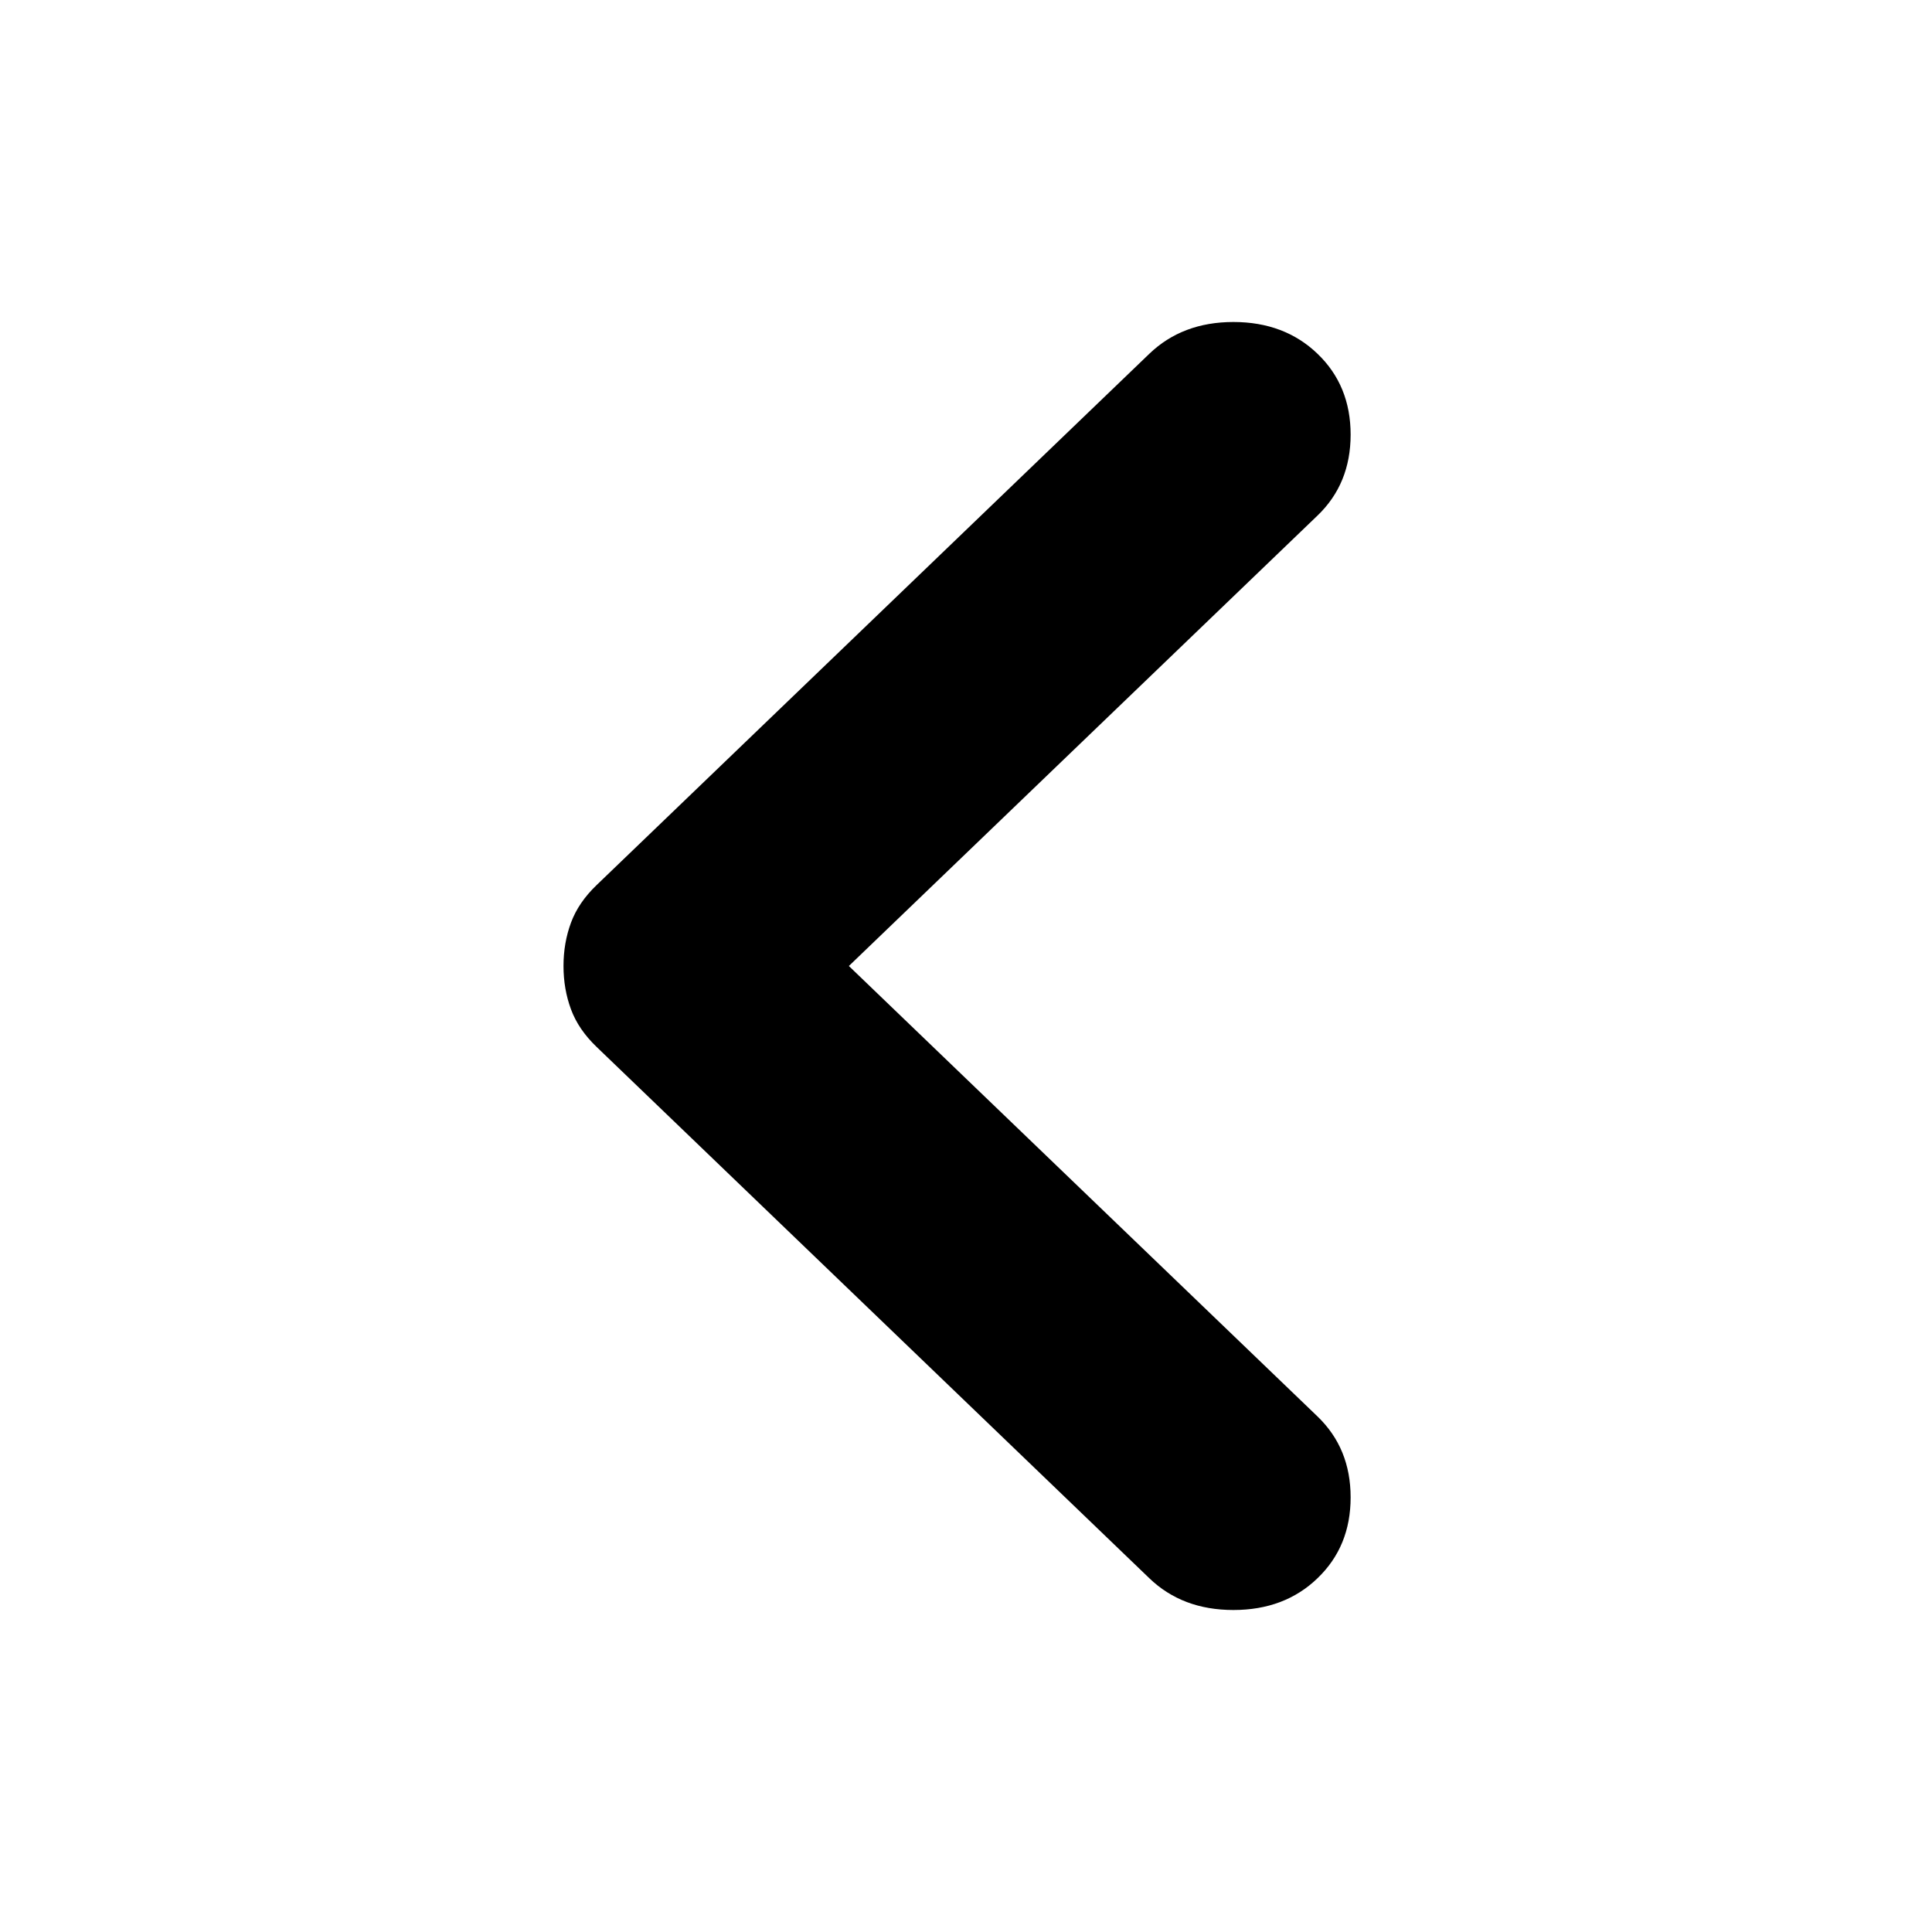
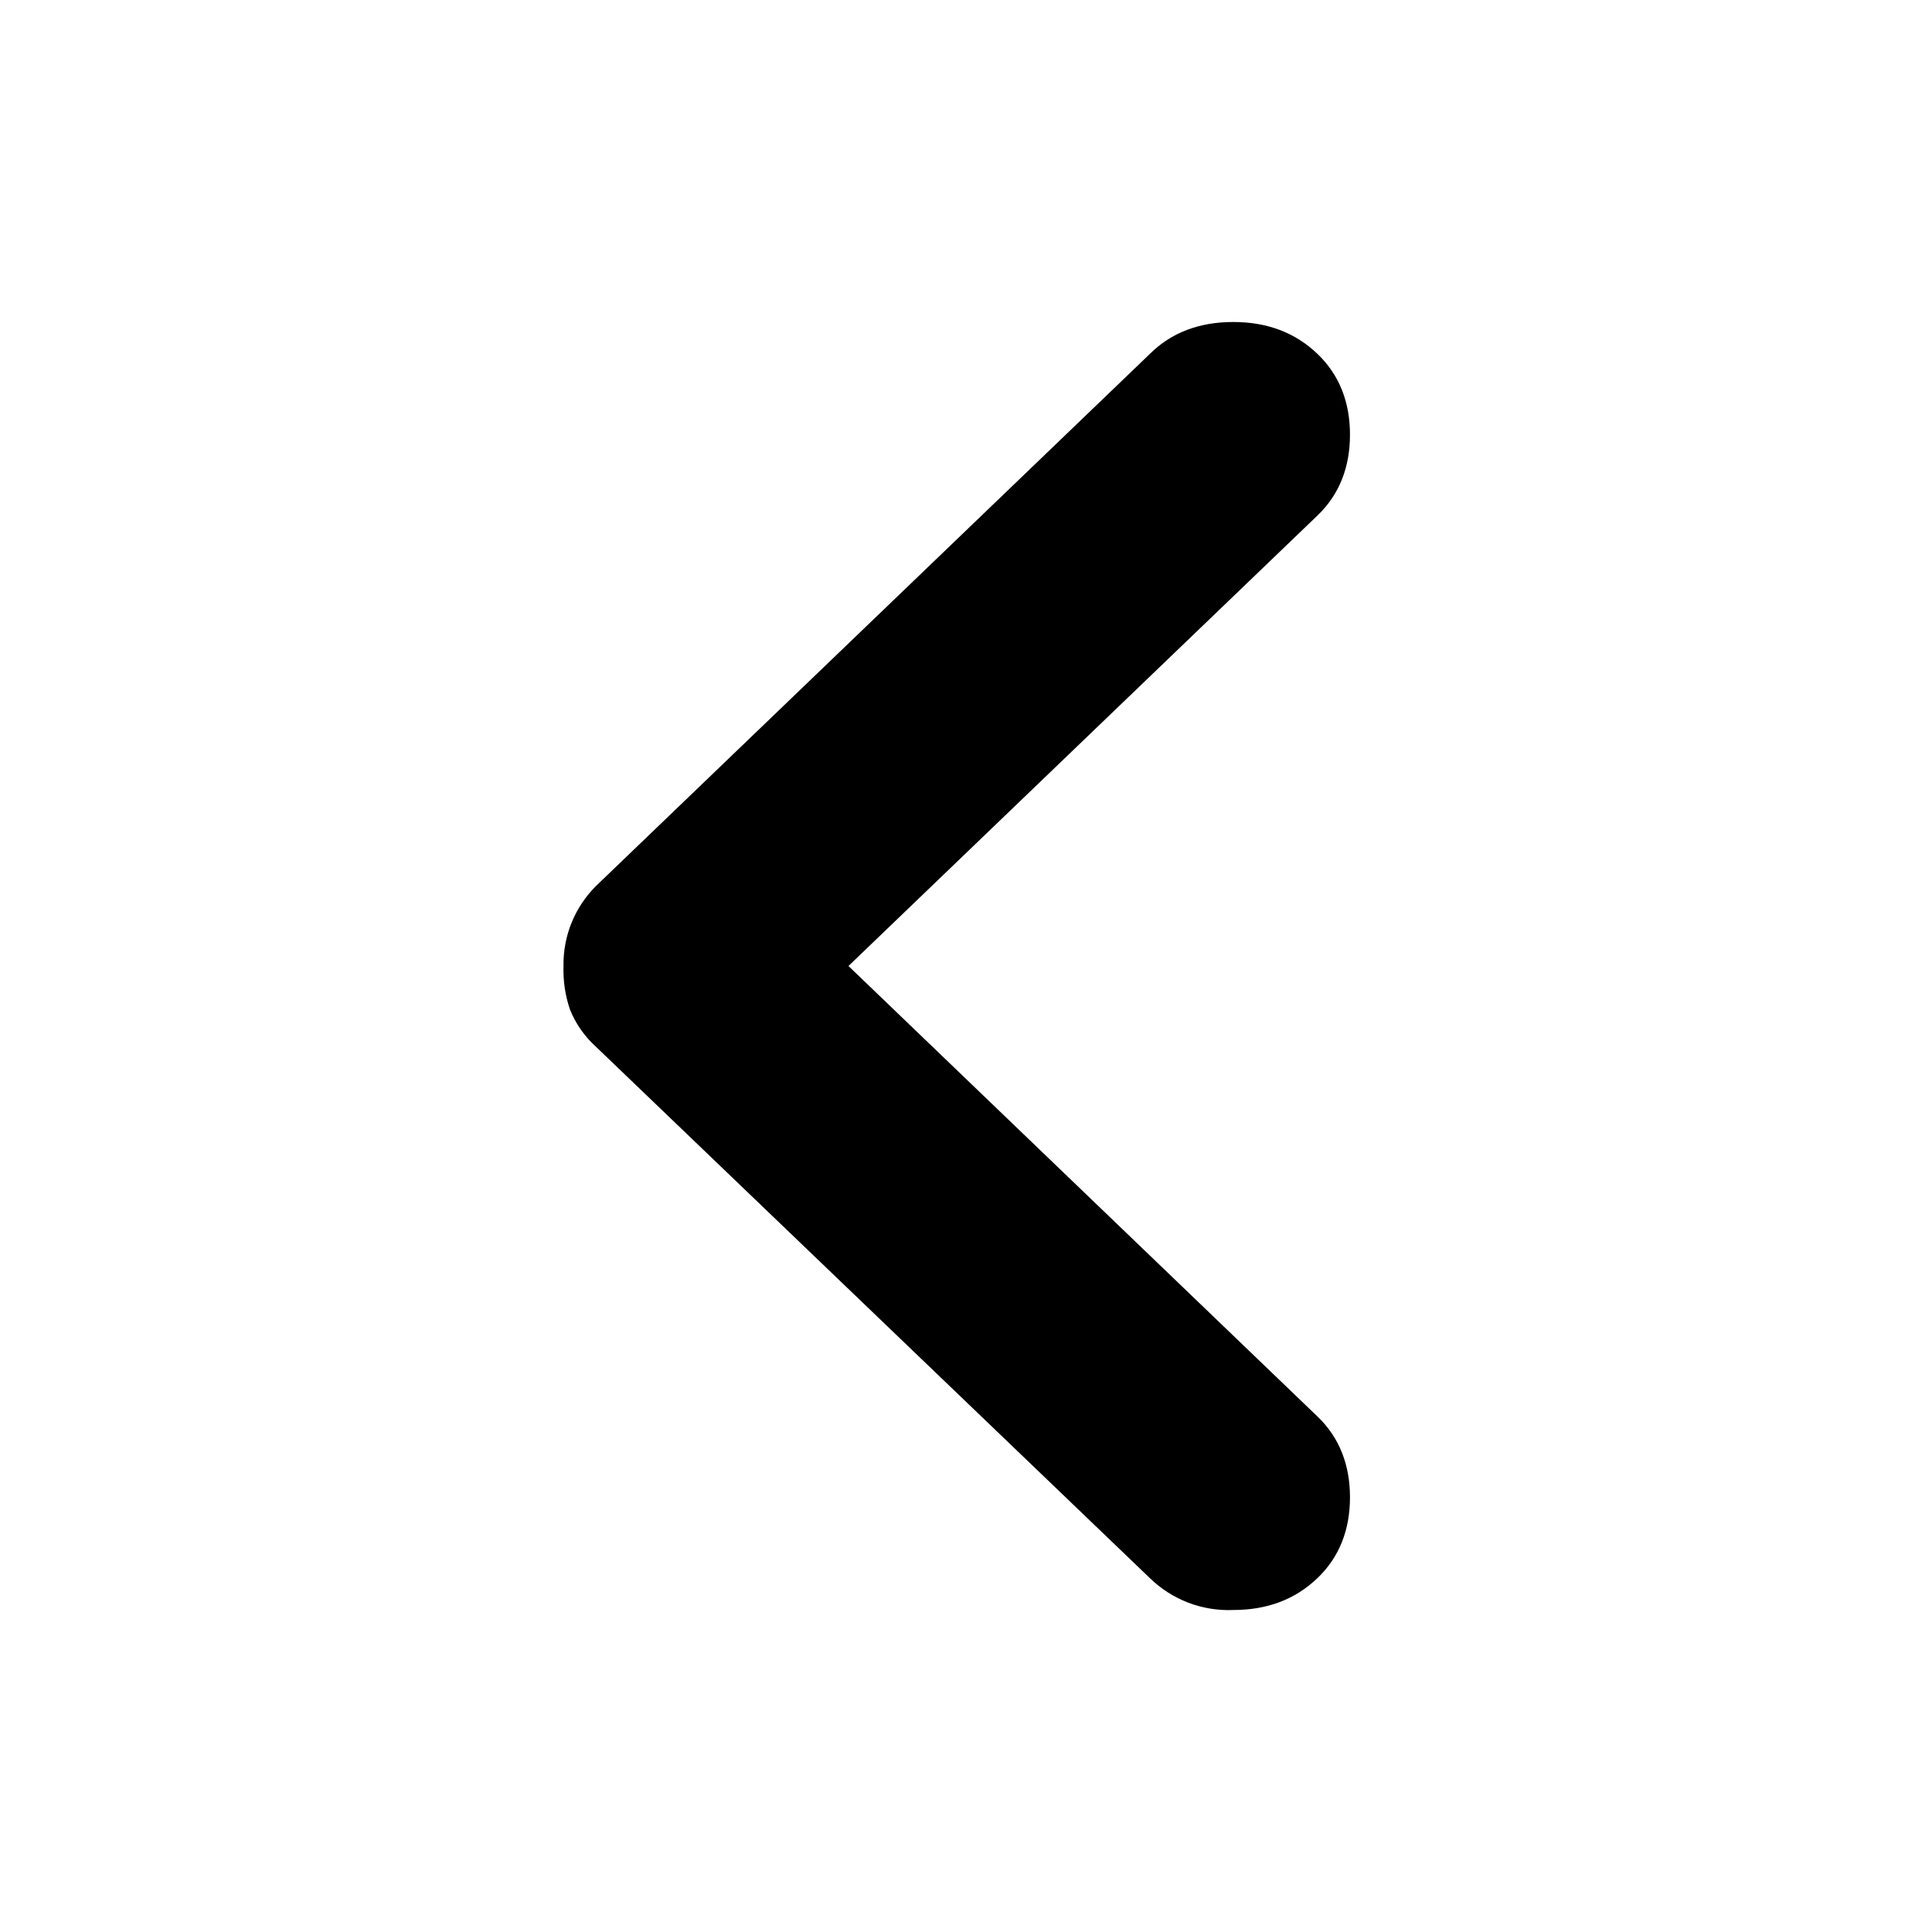
- <svg xmlns="http://www.w3.org/2000/svg" width="24" height="24" viewBox="0 0 24 24" fill="none">
-   <path d="M10.545 12L16.367 17.596C16.641 17.86 16.778 18.194 16.778 18.601C16.778 19.008 16.641 19.342 16.367 19.605C16.094 19.869 15.745 20 15.322 20C14.899 20 14.551 19.869 14.277 19.605L7.411 13.005C7.261 12.861 7.155 12.706 7.093 12.538C7.031 12.371 7 12.191 7 12C7 11.809 7.031 11.629 7.093 11.462C7.155 11.294 7.261 11.139 7.411 10.995L14.277 4.395C14.551 4.132 14.899 4 15.322 4C15.745 4 16.094 4.132 16.367 4.395C16.641 4.658 16.778 4.993 16.778 5.399C16.778 5.806 16.641 6.141 16.367 6.404L10.545 12Z" fill="black" />
+ <svg xmlns="http://www.w3.org/2000/svg" width="24" height="24" fill="none">
+   <path fill="#000" d="m10.54 12 5.83 5.6c.27.26.4.6.4 1s-.13.74-.4 1c-.28.27-.63.4-1.05.4a1.4 1.4 0 0 1-1.04-.4L7.4 13a1.25 1.25 0 0 1-.32-.46A1.53 1.53 0 0 1 7 12a1.37 1.37 0 0 1 .41-1l6.87-6.6c.27-.27.62-.4 1.04-.4.42 0 .77.13 1.05.4.27.26.4.6.4 1s-.13.74-.4 1L10.54 12Z" />
</svg>
